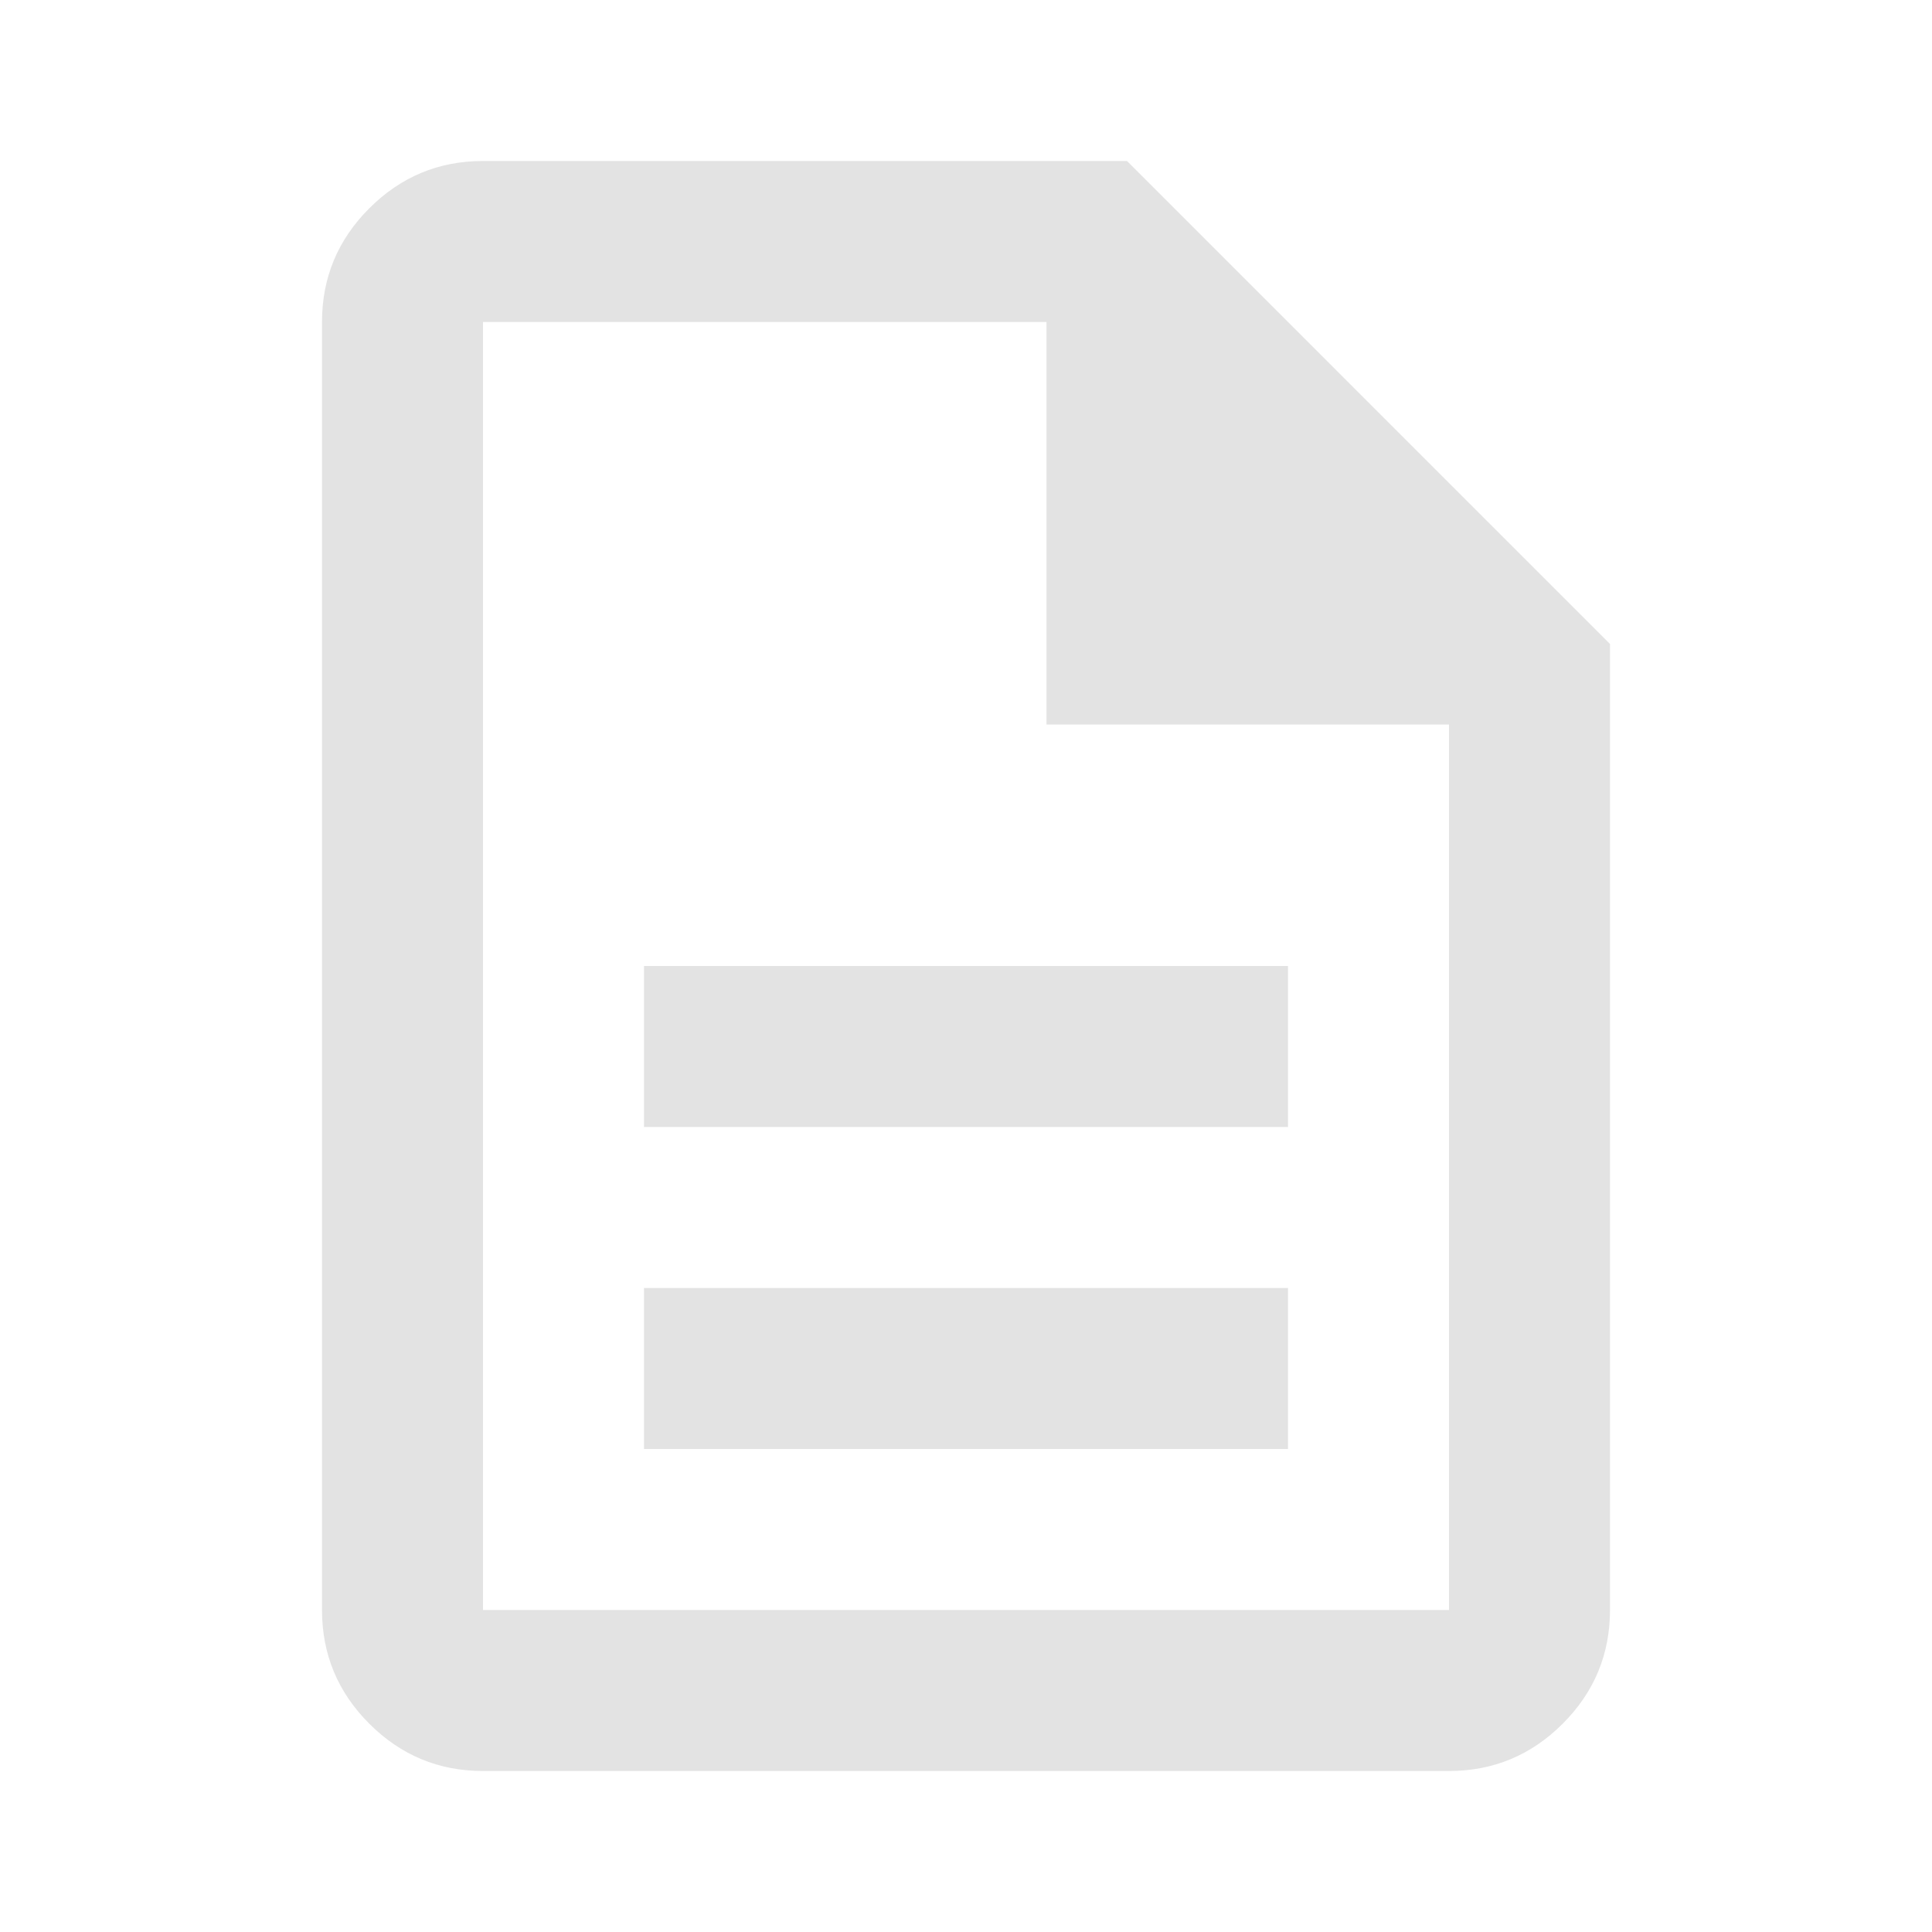
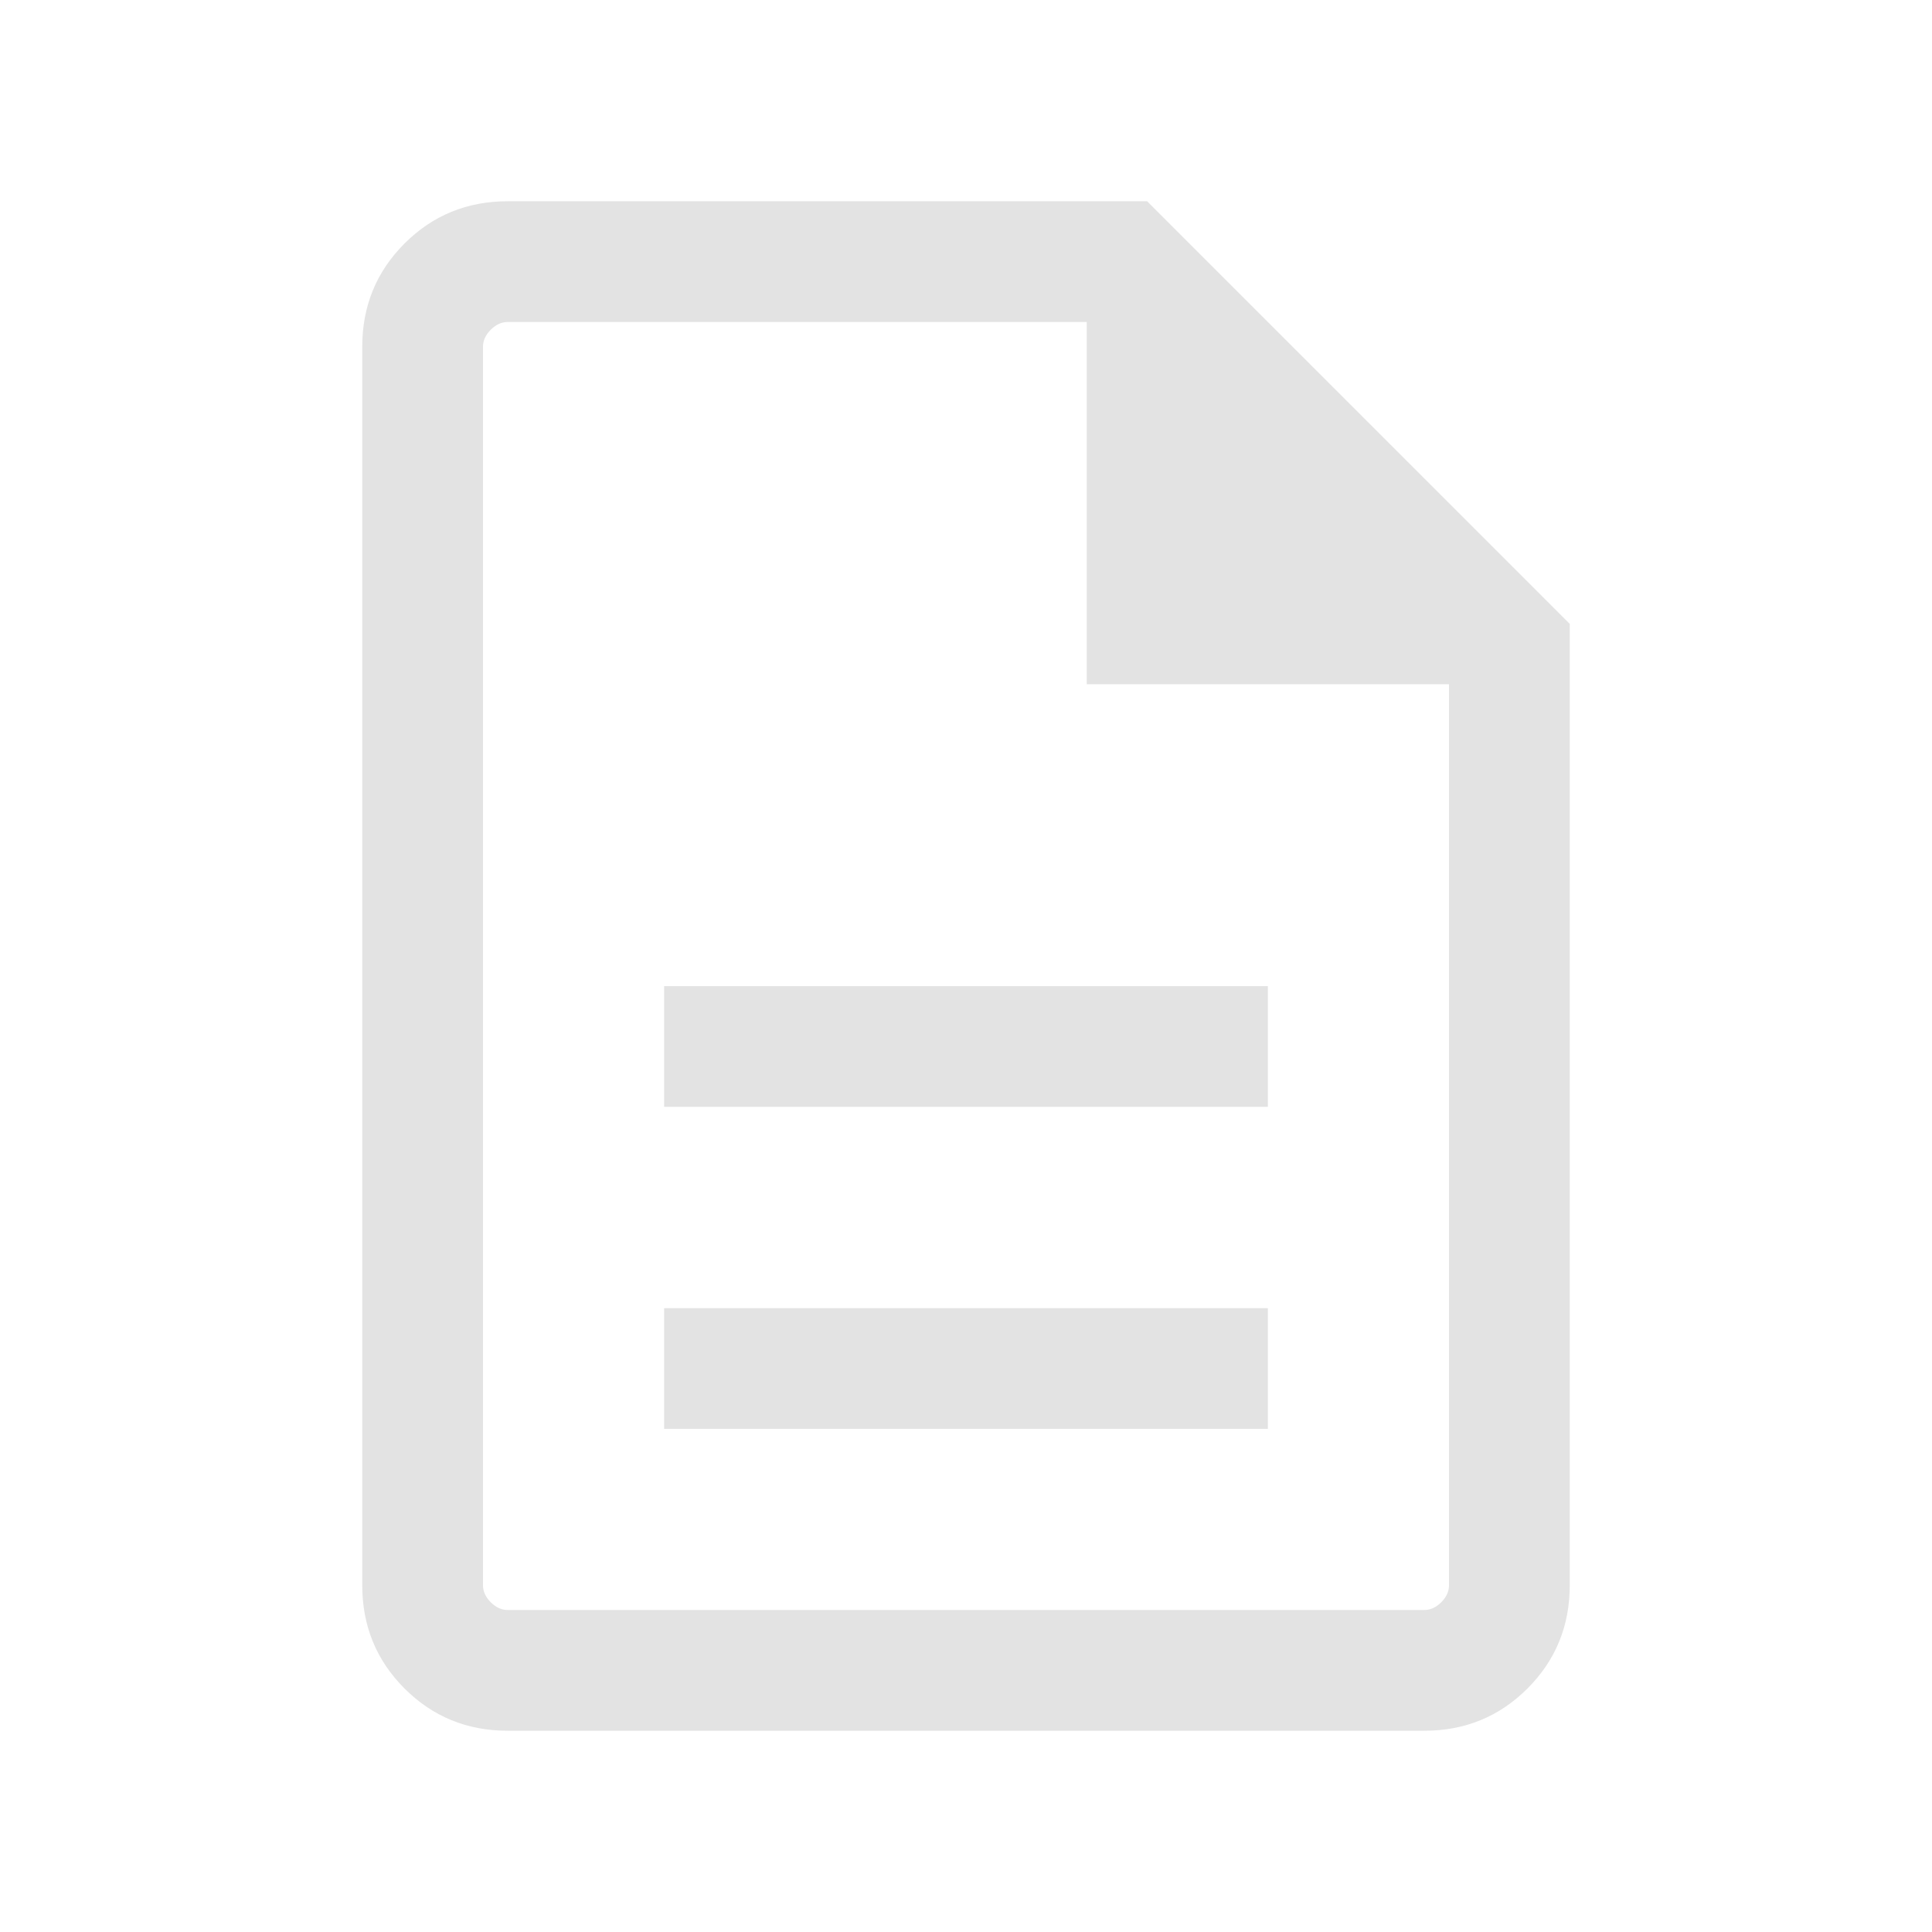
<svg xmlns="http://www.w3.org/2000/svg" height="24px" viewBox="0 -960 960 960" width="24px" fill="#e3e3e3">
-   <path d="M320-240h320v-80H320v80Zm0-160h320v-80H320v80ZM240-80q-33 0-56.5-23.5T160-160v-640q0-33 23.5-56.5T240-880h320l240 240v480q0 33-23.5 56.5T720-80H240Zm280-520v-200H240v640h480v-440H520ZM240-800v200-200 640-640Z" />
+   <path d="M330-250h300v-60H330v60Zm0-160h300v-60H330v60Zm-77.69 310Q222-100 201-121q-21-21-21-51.31v-615.38Q180-818 201-839q21-21 51.31-21H570l210 210v477.69Q780-142 759-121q-21 21-51.31 21H252.31ZM540-620v-180H252.31q-4.62 0-8.46 3.85-3.85 3.84-3.85 8.46v615.38q0 4.62 3.85 8.46 3.84 3.85 8.46 3.85h455.38q4.62 0 8.46-3.85 3.85-3.84 3.85-8.46V-620H540ZM240-800v180-180V-160v-640Z" />
</svg>
